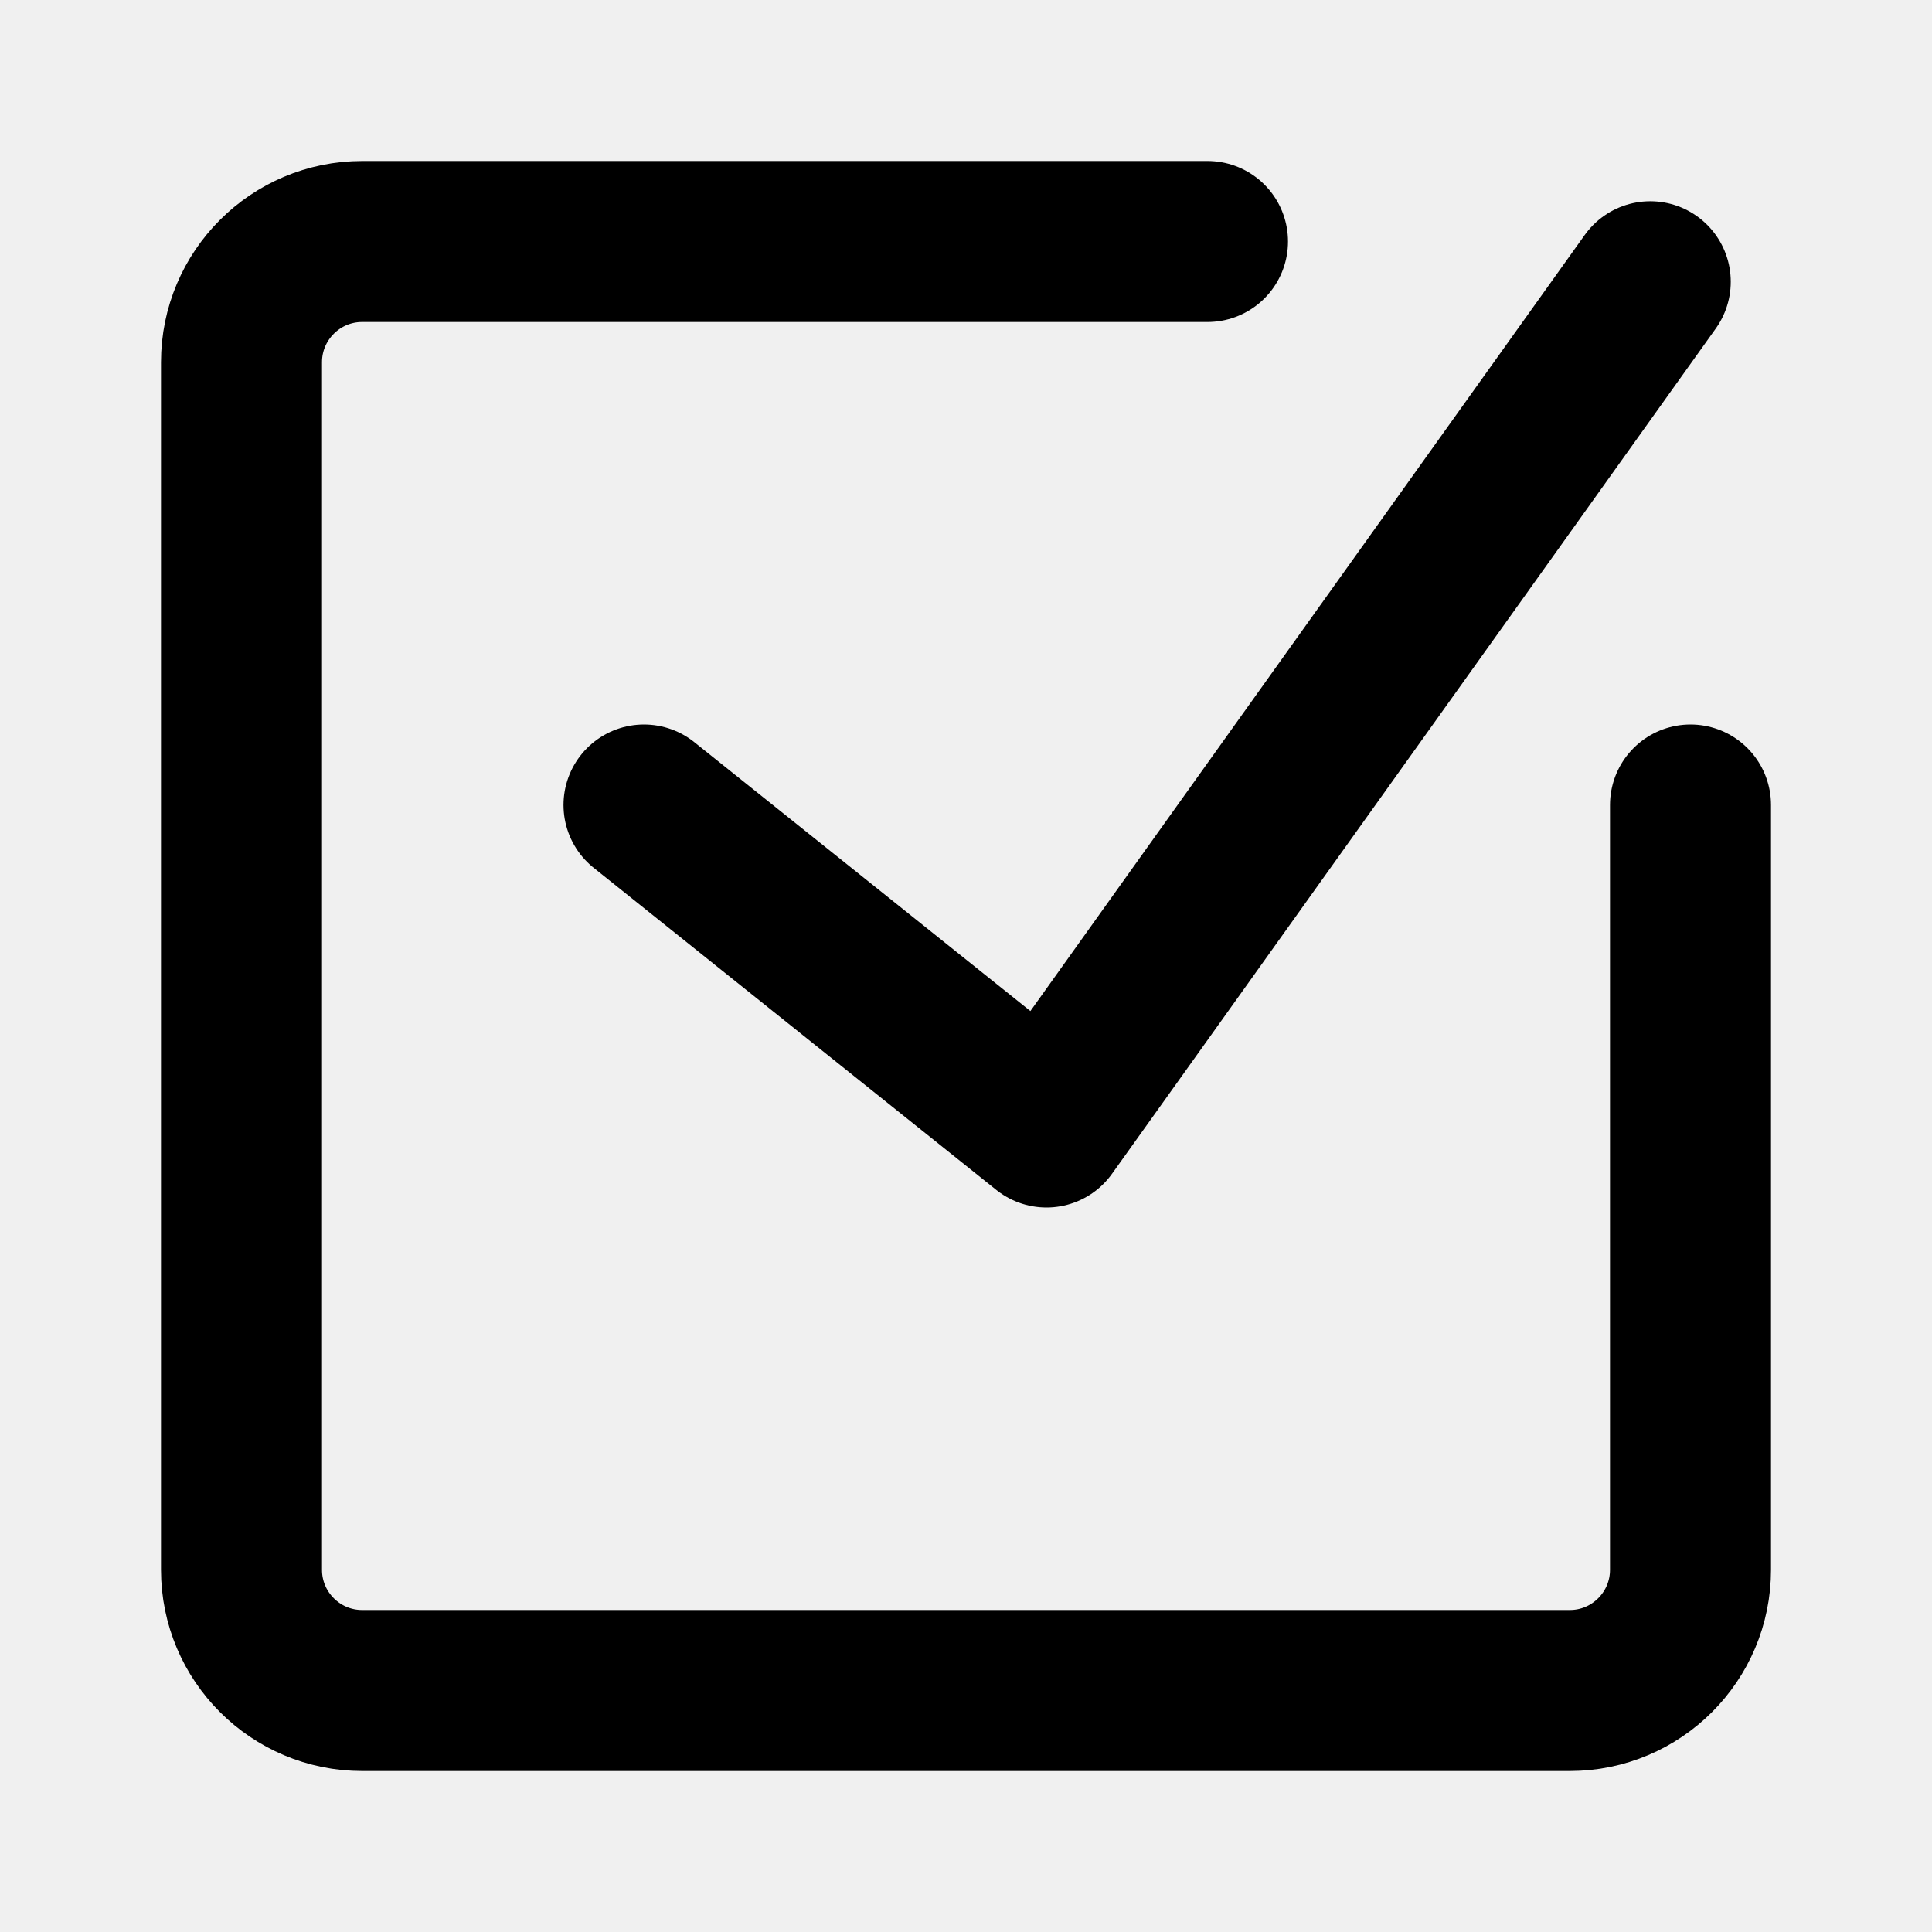
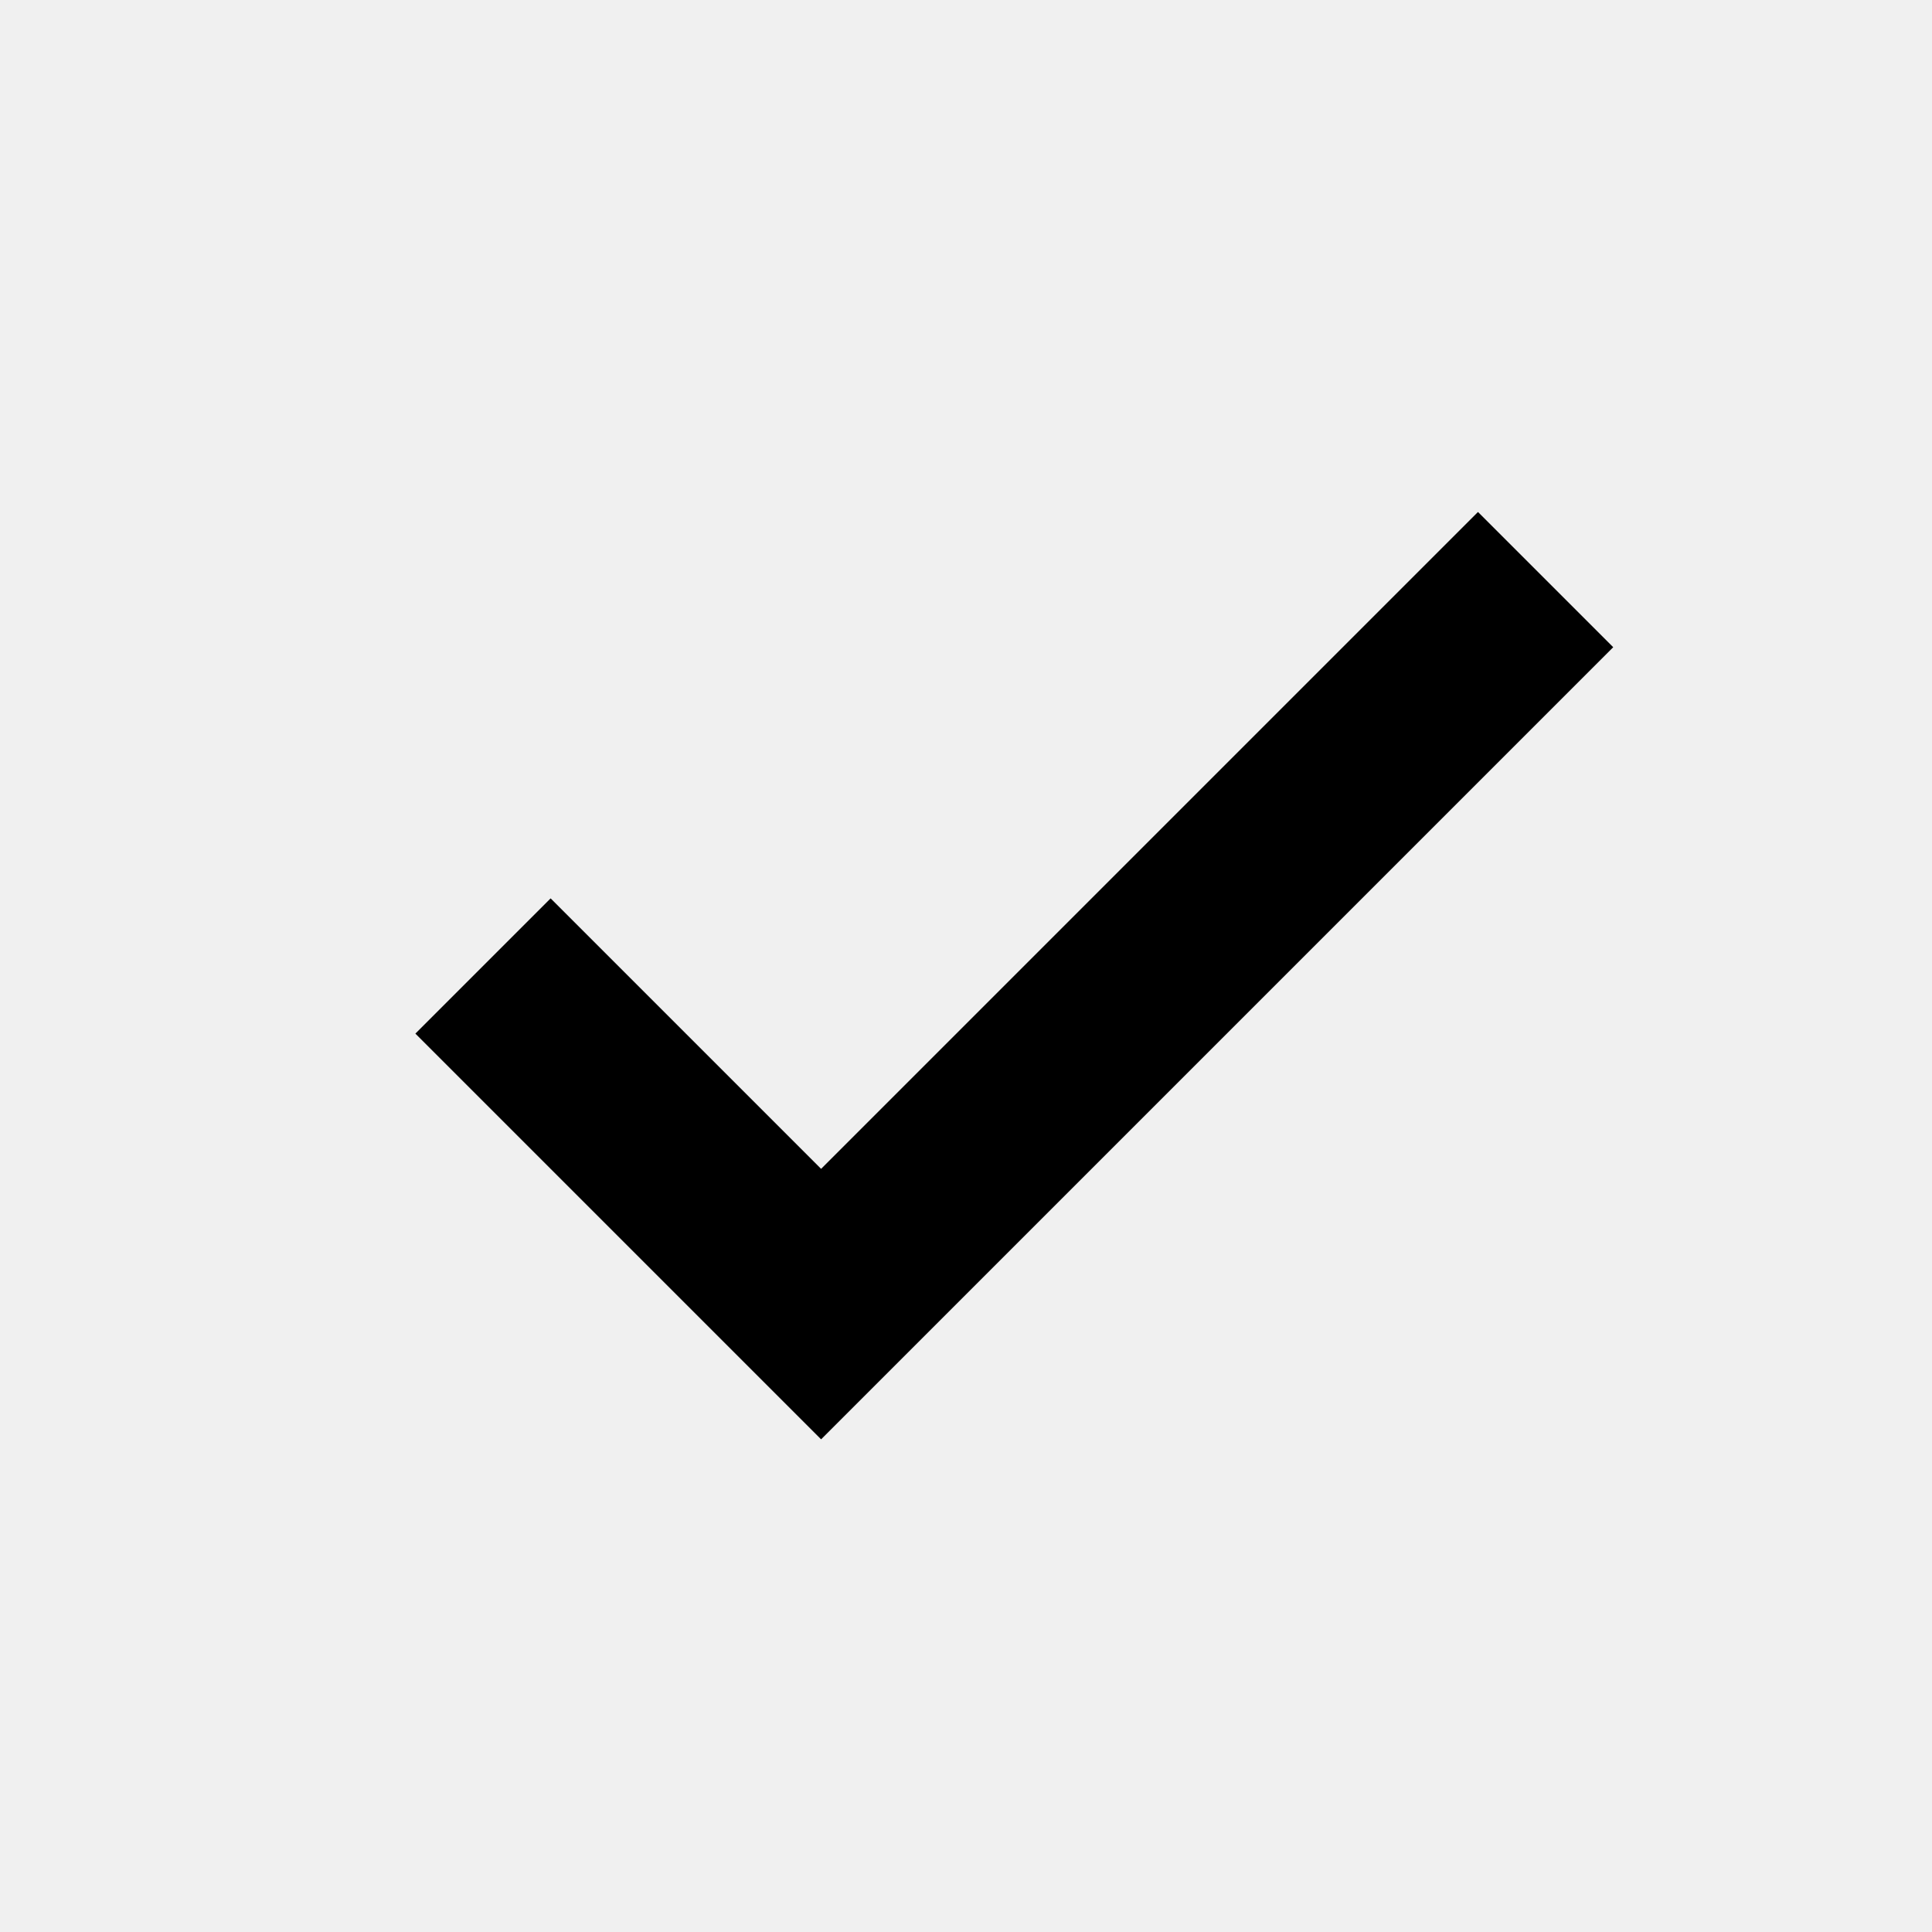
- <svg xmlns="http://www.w3.org/2000/svg" width="800px" height="800px" viewBox="0 0 48 48" fill="none">
-   <g id="SVGRepo_bgCarrier" stroke-width="0" />
-   <g id="SVGRepo_tracerCarrier" stroke-linecap="round" stroke-linejoin="round" />
-   <g id="SVGRepo_iconCarrier">
-     <g clip-path="url(#clip0)">
-       <path d="M42 20V39C42 40.657 40.657 42 39 42H9C7.343 42 6 40.657 6 39V9C6 7.343 7.343 6 9 6H30" stroke="currentColor" stroke-width="4" stroke-linecap="round" stroke-linejoin="round" />
-       <path d="M16 20L26 28L41 7" stroke="currentColor" stroke-width="4" stroke-linecap="round" stroke-linejoin="round" />
-     </g>
-     <defs>
-       <clipPath id="clip0">
-         <rect width="48" height="48" fill="white" />
-       </clipPath>
-     </defs>
+ <svg xmlns="http://www.w3.org/2000/svg" width="800px" height="800px" viewBox="0 0 20 20">
+   <rect x="0" fill="none" width="20" height="20" />
+   <g>
+     <path d="M15.3 5.3l-6.8 6.8-2.8-2.8-1.4 1.4 4.2 4.2 8.2-8.2" fill="currentColor" />
  </g>
</svg>
